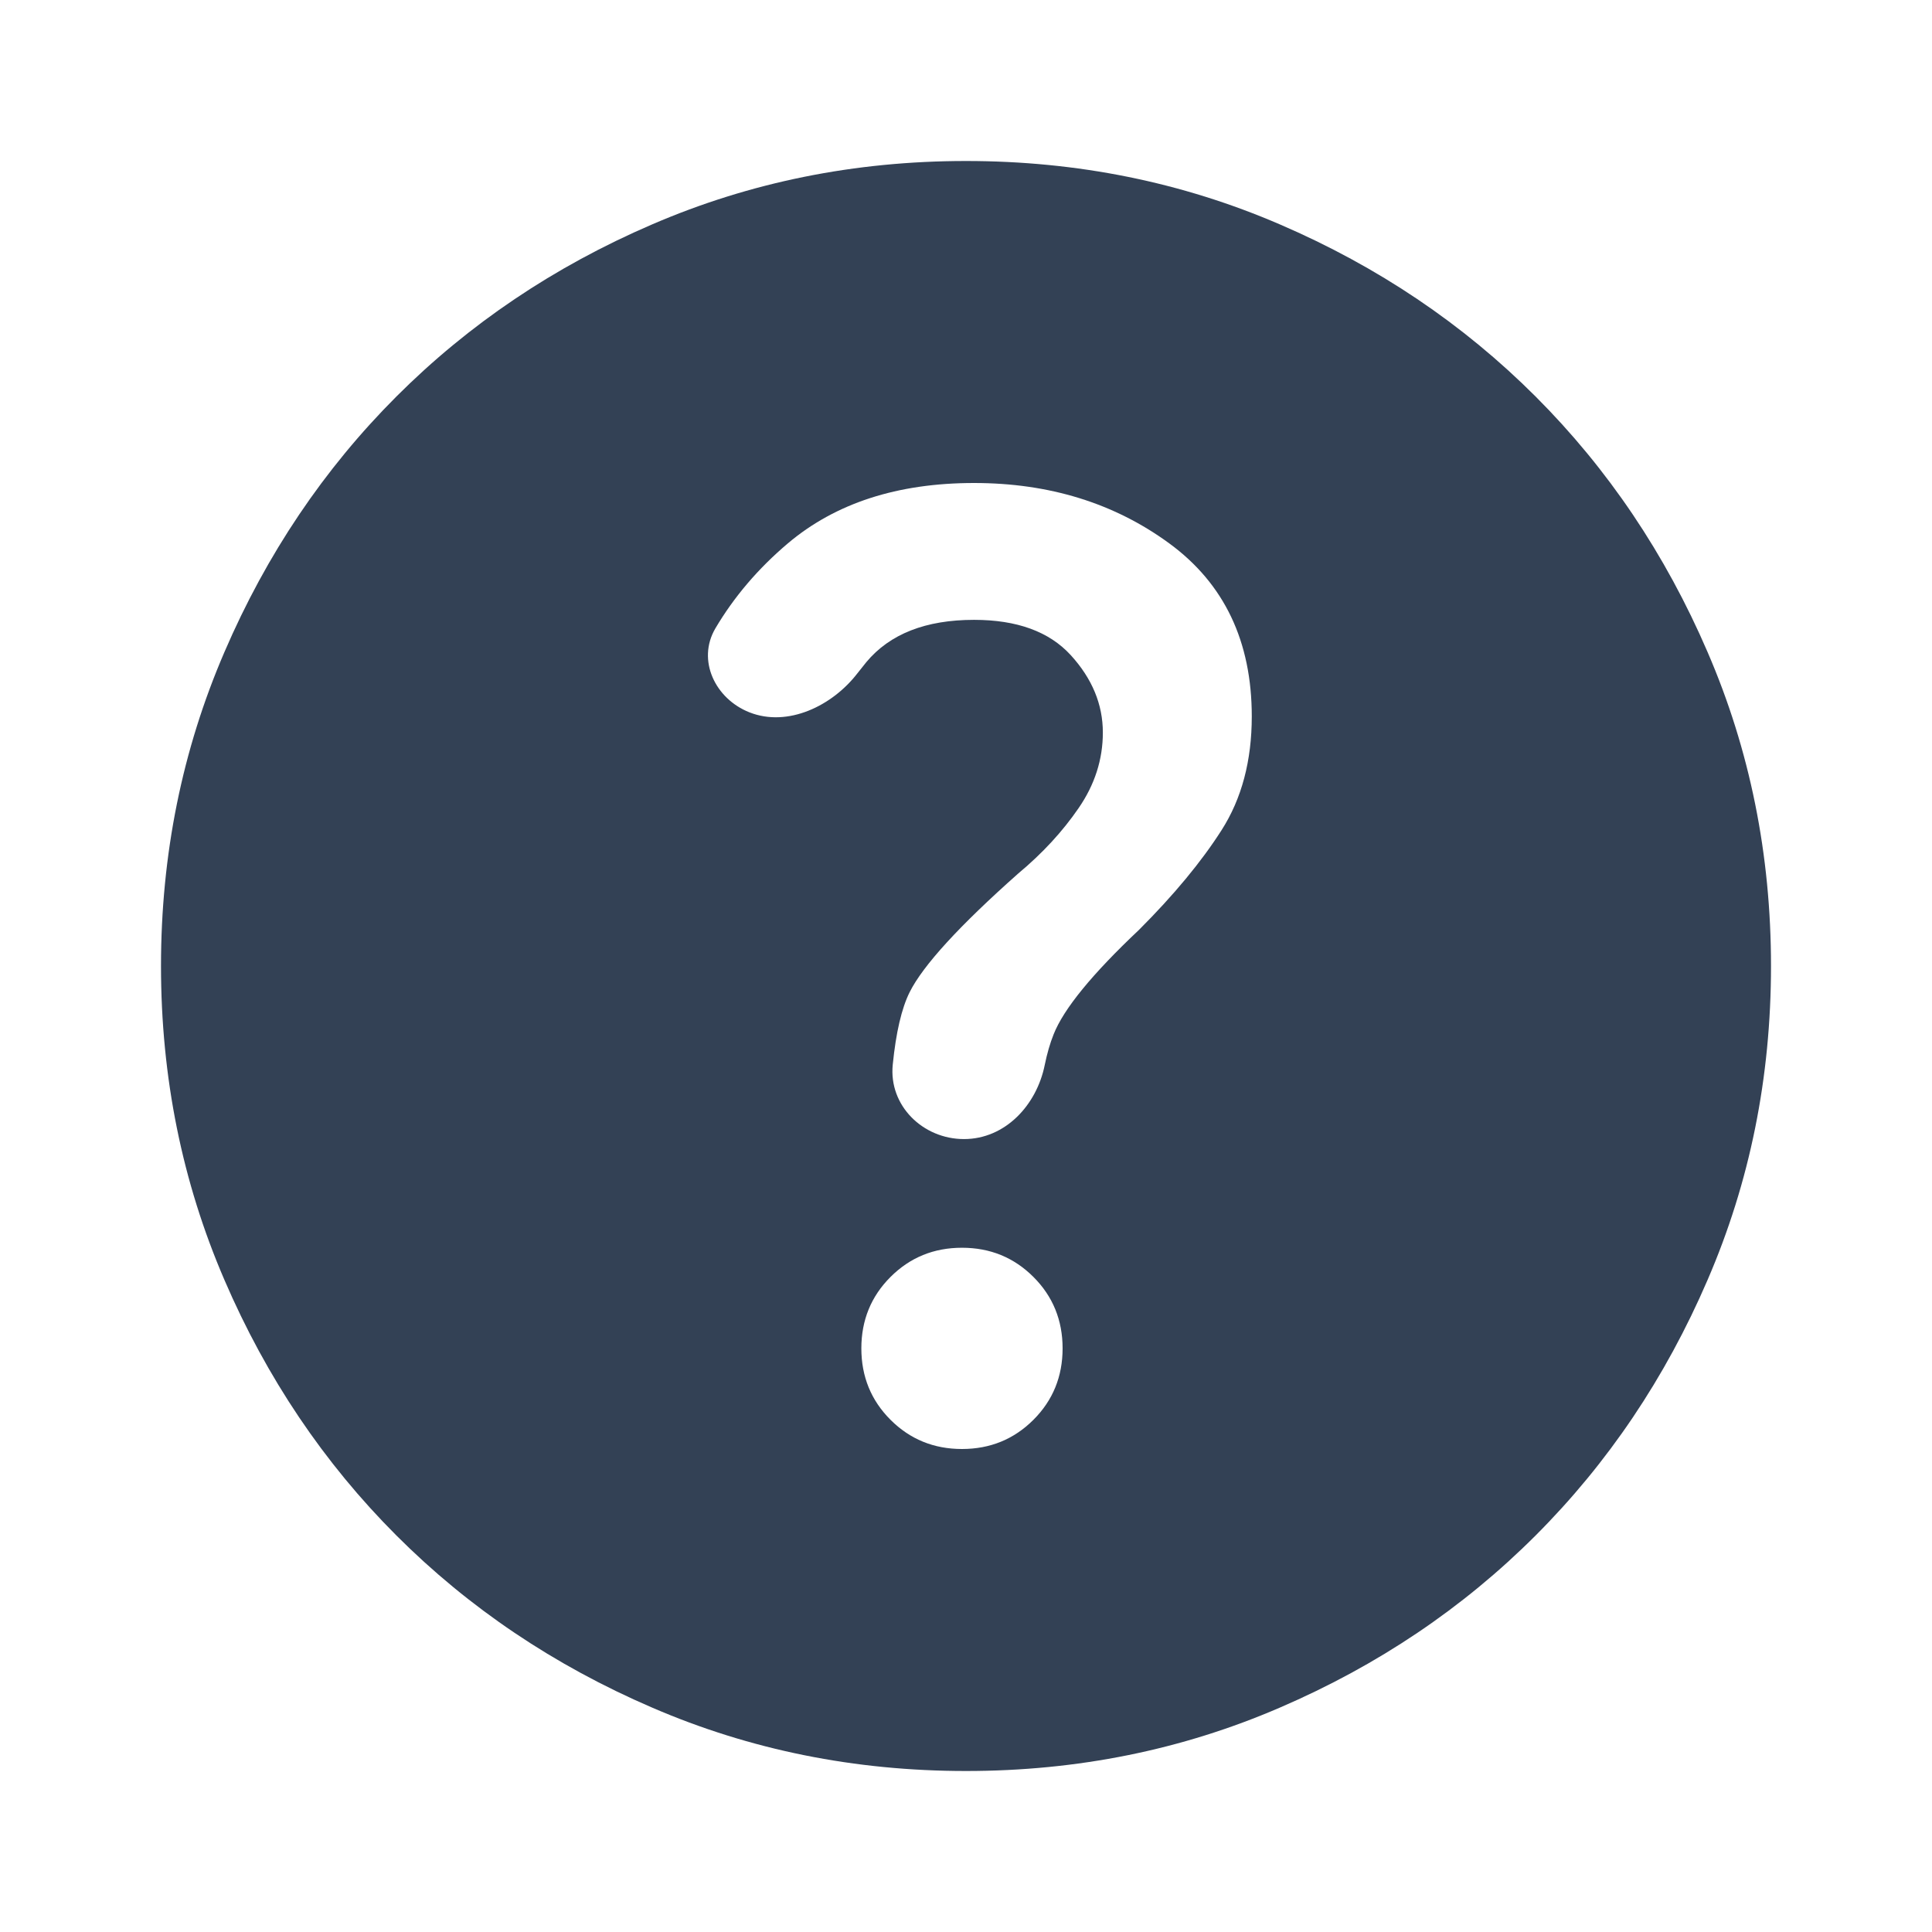
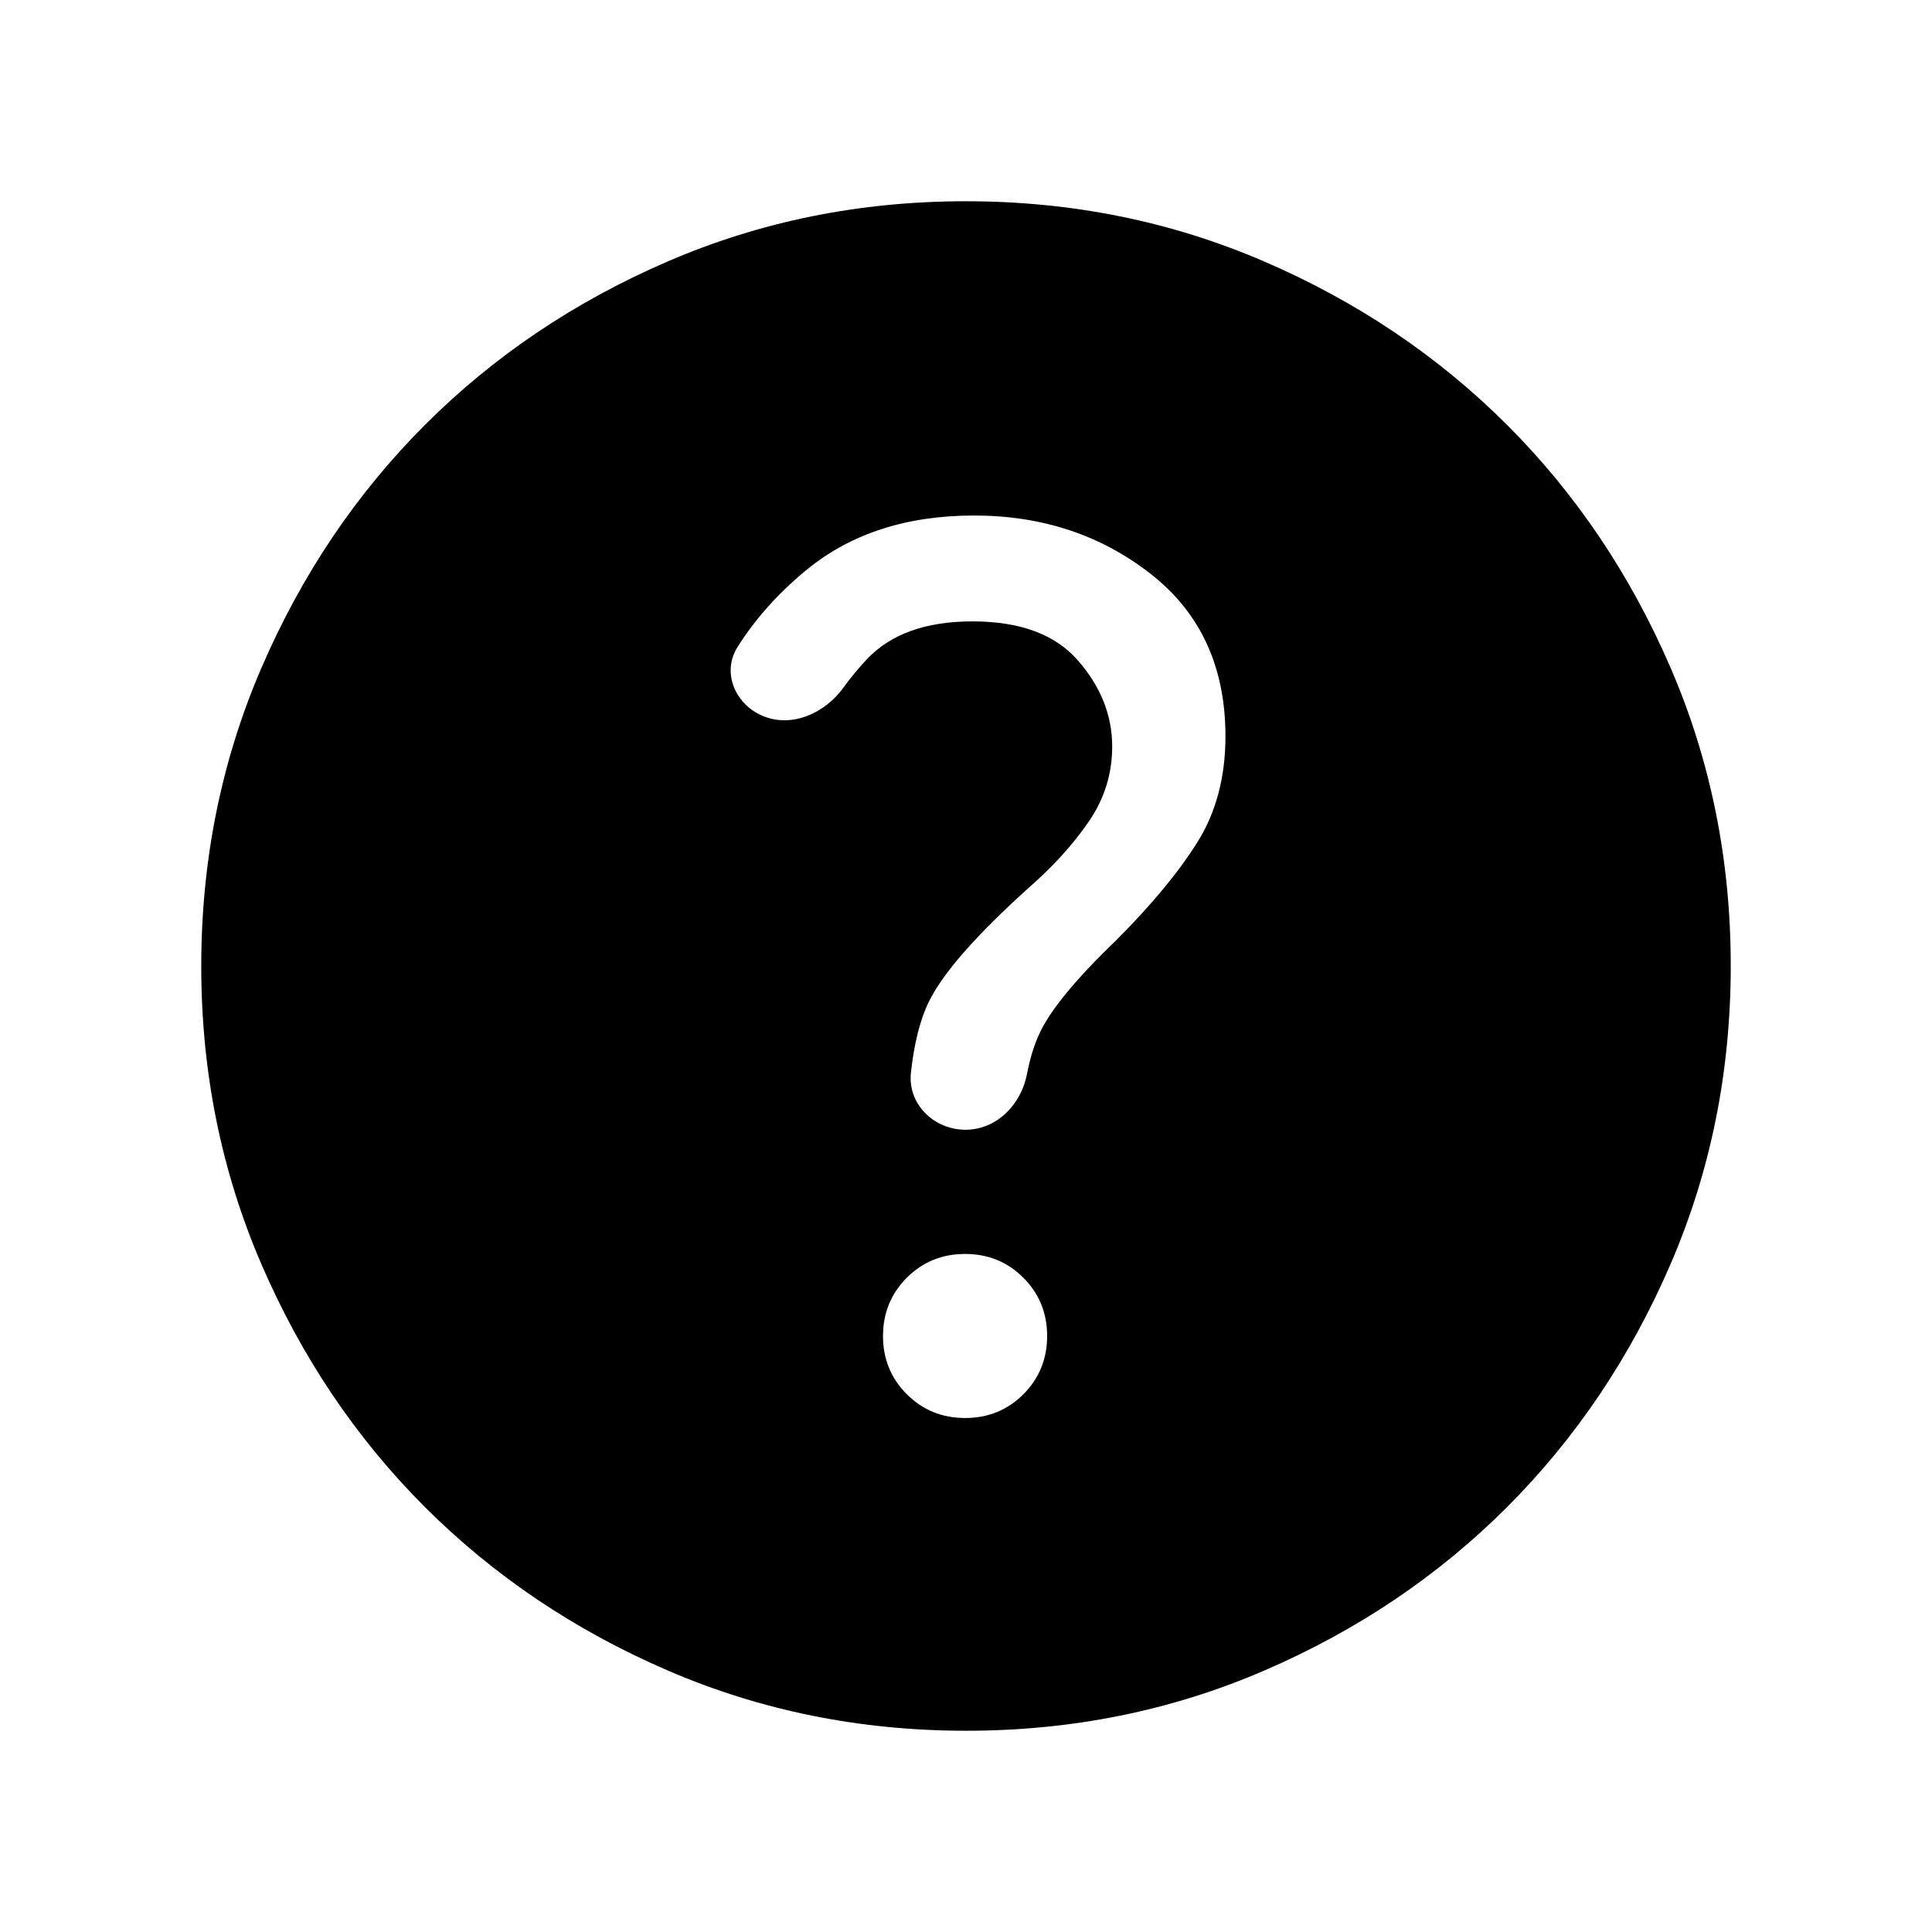
- <svg xmlns="http://www.w3.org/2000/svg" width="24" height="24" viewBox="0 0 24 24" fill="#334155">
+ <svg xmlns="http://www.w3.org/2000/svg" width="24" height="24" viewBox="0 0 24 24">
  <mask id="mask0_129_2794" style="mask-type:alpha" maskUnits="userSpaceOnUse" x="0" y="0" width="24" height="24">
-     <rect width="24" height="24" fill="#D9D9D9" />
+     <rect width="24" height="24" />
  </mask>
  <g mask="url(#mask0_129_2794)">
-     <path d="M11.95 18C12.3 18 12.596 17.879 12.838 17.637C13.079 17.396 13.2 17.1 13.2 16.75C13.2 16.4 13.079 16.104 12.838 15.863C12.596 15.621 12.3 15.5 11.95 15.5C11.6 15.5 11.304 15.621 11.062 15.863C10.821 16.104 10.7 16.4 10.7 16.75C10.7 17.1 10.821 17.396 11.062 17.637C11.304 17.879 11.6 18 11.95 18ZM11.09 13.226C11.039 13.734 11.464 14.15 11.975 14.15C12.486 14.15 12.877 13.73 12.978 13.23C13.007 13.089 13.043 12.962 13.088 12.85C13.213 12.533 13.567 12.1 14.15 11.55C14.583 11.117 14.925 10.704 15.175 10.312C15.425 9.921 15.55 9.45 15.55 8.9C15.55 7.967 15.208 7.25 14.525 6.75C13.842 6.25 13.033 6 12.1 6C11.15 6 10.379 6.25 9.787 6.75C9.417 7.063 9.117 7.416 8.886 7.807C8.655 8.202 8.884 8.681 9.31 8.849C9.786 9.037 10.34 8.769 10.652 8.363C10.687 8.318 10.724 8.272 10.762 8.225C11.054 7.875 11.5 7.7 12.1 7.7C12.633 7.7 13.033 7.846 13.3 8.137C13.567 8.429 13.7 8.75 13.7 9.1C13.7 9.433 13.6 9.746 13.4 10.037C13.2 10.329 12.95 10.6 12.65 10.85C11.917 11.5 11.467 11.992 11.3 12.325C11.2 12.526 11.13 12.826 11.09 13.226ZM12 22C10.617 22 9.317 21.738 8.1 21.212C6.883 20.688 5.825 19.975 4.925 19.075C4.025 18.175 3.312 17.117 2.788 15.9C2.263 14.683 2 13.383 2 12C2 10.617 2.263 9.317 2.788 8.1C3.312 6.883 4.025 5.825 4.925 4.925C5.825 4.025 6.883 3.312 8.1 2.788C9.317 2.263 10.617 2 12 2C13.383 2 14.683 2.263 15.9 2.788C17.117 3.312 18.175 4.025 19.075 4.925C19.975 5.825 20.688 6.883 21.212 8.1C21.738 9.317 22 10.617 22 12C22 13.383 21.738 14.683 21.212 15.9C20.688 17.117 19.975 18.175 19.075 19.075C18.175 19.975 17.117 20.688 15.9 21.212C14.683 21.738 13.383 22 12 22Z" />
+     <path d="M11.989 17.615C12.274 17.615 12.516 17.517 12.713 17.32C12.909 17.123 13.008 16.881 13.008 16.596C13.008 16.31 12.909 16.069 12.712 15.872C12.515 15.675 12.274 15.577 11.988 15.577C11.703 15.577 11.461 15.676 11.264 15.873C11.068 16.07 10.969 16.311 10.969 16.597C10.969 16.882 11.068 17.123 11.265 17.32C11.462 17.517 11.704 17.615 11.989 17.615ZM11.316 13.323C11.273 13.714 11.6 14.034 11.994 14.034C12.38 14.034 12.684 13.723 12.757 13.344C12.793 13.158 12.842 12.995 12.905 12.855C13.036 12.561 13.355 12.171 13.861 11.685C14.301 11.245 14.638 10.839 14.872 10.466C15.106 10.094 15.223 9.654 15.223 9.147C15.223 8.286 14.914 7.614 14.295 7.13C13.677 6.646 12.945 6.404 12.1 6.404C11.265 6.404 10.575 6.627 10.028 7.072C9.673 7.362 9.383 7.685 9.16 8.041C8.961 8.36 9.138 8.759 9.486 8.898C9.845 9.042 10.251 8.856 10.477 8.542C10.562 8.424 10.659 8.307 10.767 8.191C11.062 7.877 11.5 7.719 12.081 7.719C12.672 7.719 13.109 7.881 13.391 8.205C13.674 8.529 13.816 8.885 13.816 9.273C13.816 9.613 13.719 9.924 13.525 10.206C13.332 10.488 13.085 10.76 12.785 11.023C12.128 11.615 11.713 12.088 11.54 12.441C11.431 12.663 11.356 12.957 11.316 13.323ZM12.002 21.5C10.688 21.5 9.453 21.251 8.296 20.752C7.14 20.253 6.135 19.577 5.279 18.722C4.424 17.867 3.747 16.862 3.248 15.706C2.749 14.55 2.5 13.316 2.5 12.002C2.5 10.688 2.749 9.453 3.248 8.296C3.747 7.14 4.423 6.135 5.278 5.279C6.133 4.424 7.138 3.747 8.294 3.248C9.45 2.749 10.684 2.5 11.998 2.5C13.312 2.5 14.547 2.749 15.704 3.248C16.86 3.747 17.865 4.423 18.721 5.278C19.576 6.133 20.253 7.138 20.752 8.294C21.251 9.45 21.5 10.684 21.5 11.998C21.5 13.312 21.251 14.547 20.752 15.704C20.253 16.86 19.577 17.865 18.722 18.721C17.867 19.576 16.862 20.253 15.706 20.752C14.55 21.251 13.316 21.5 12.002 21.5Z" />
  </g>
</svg>
